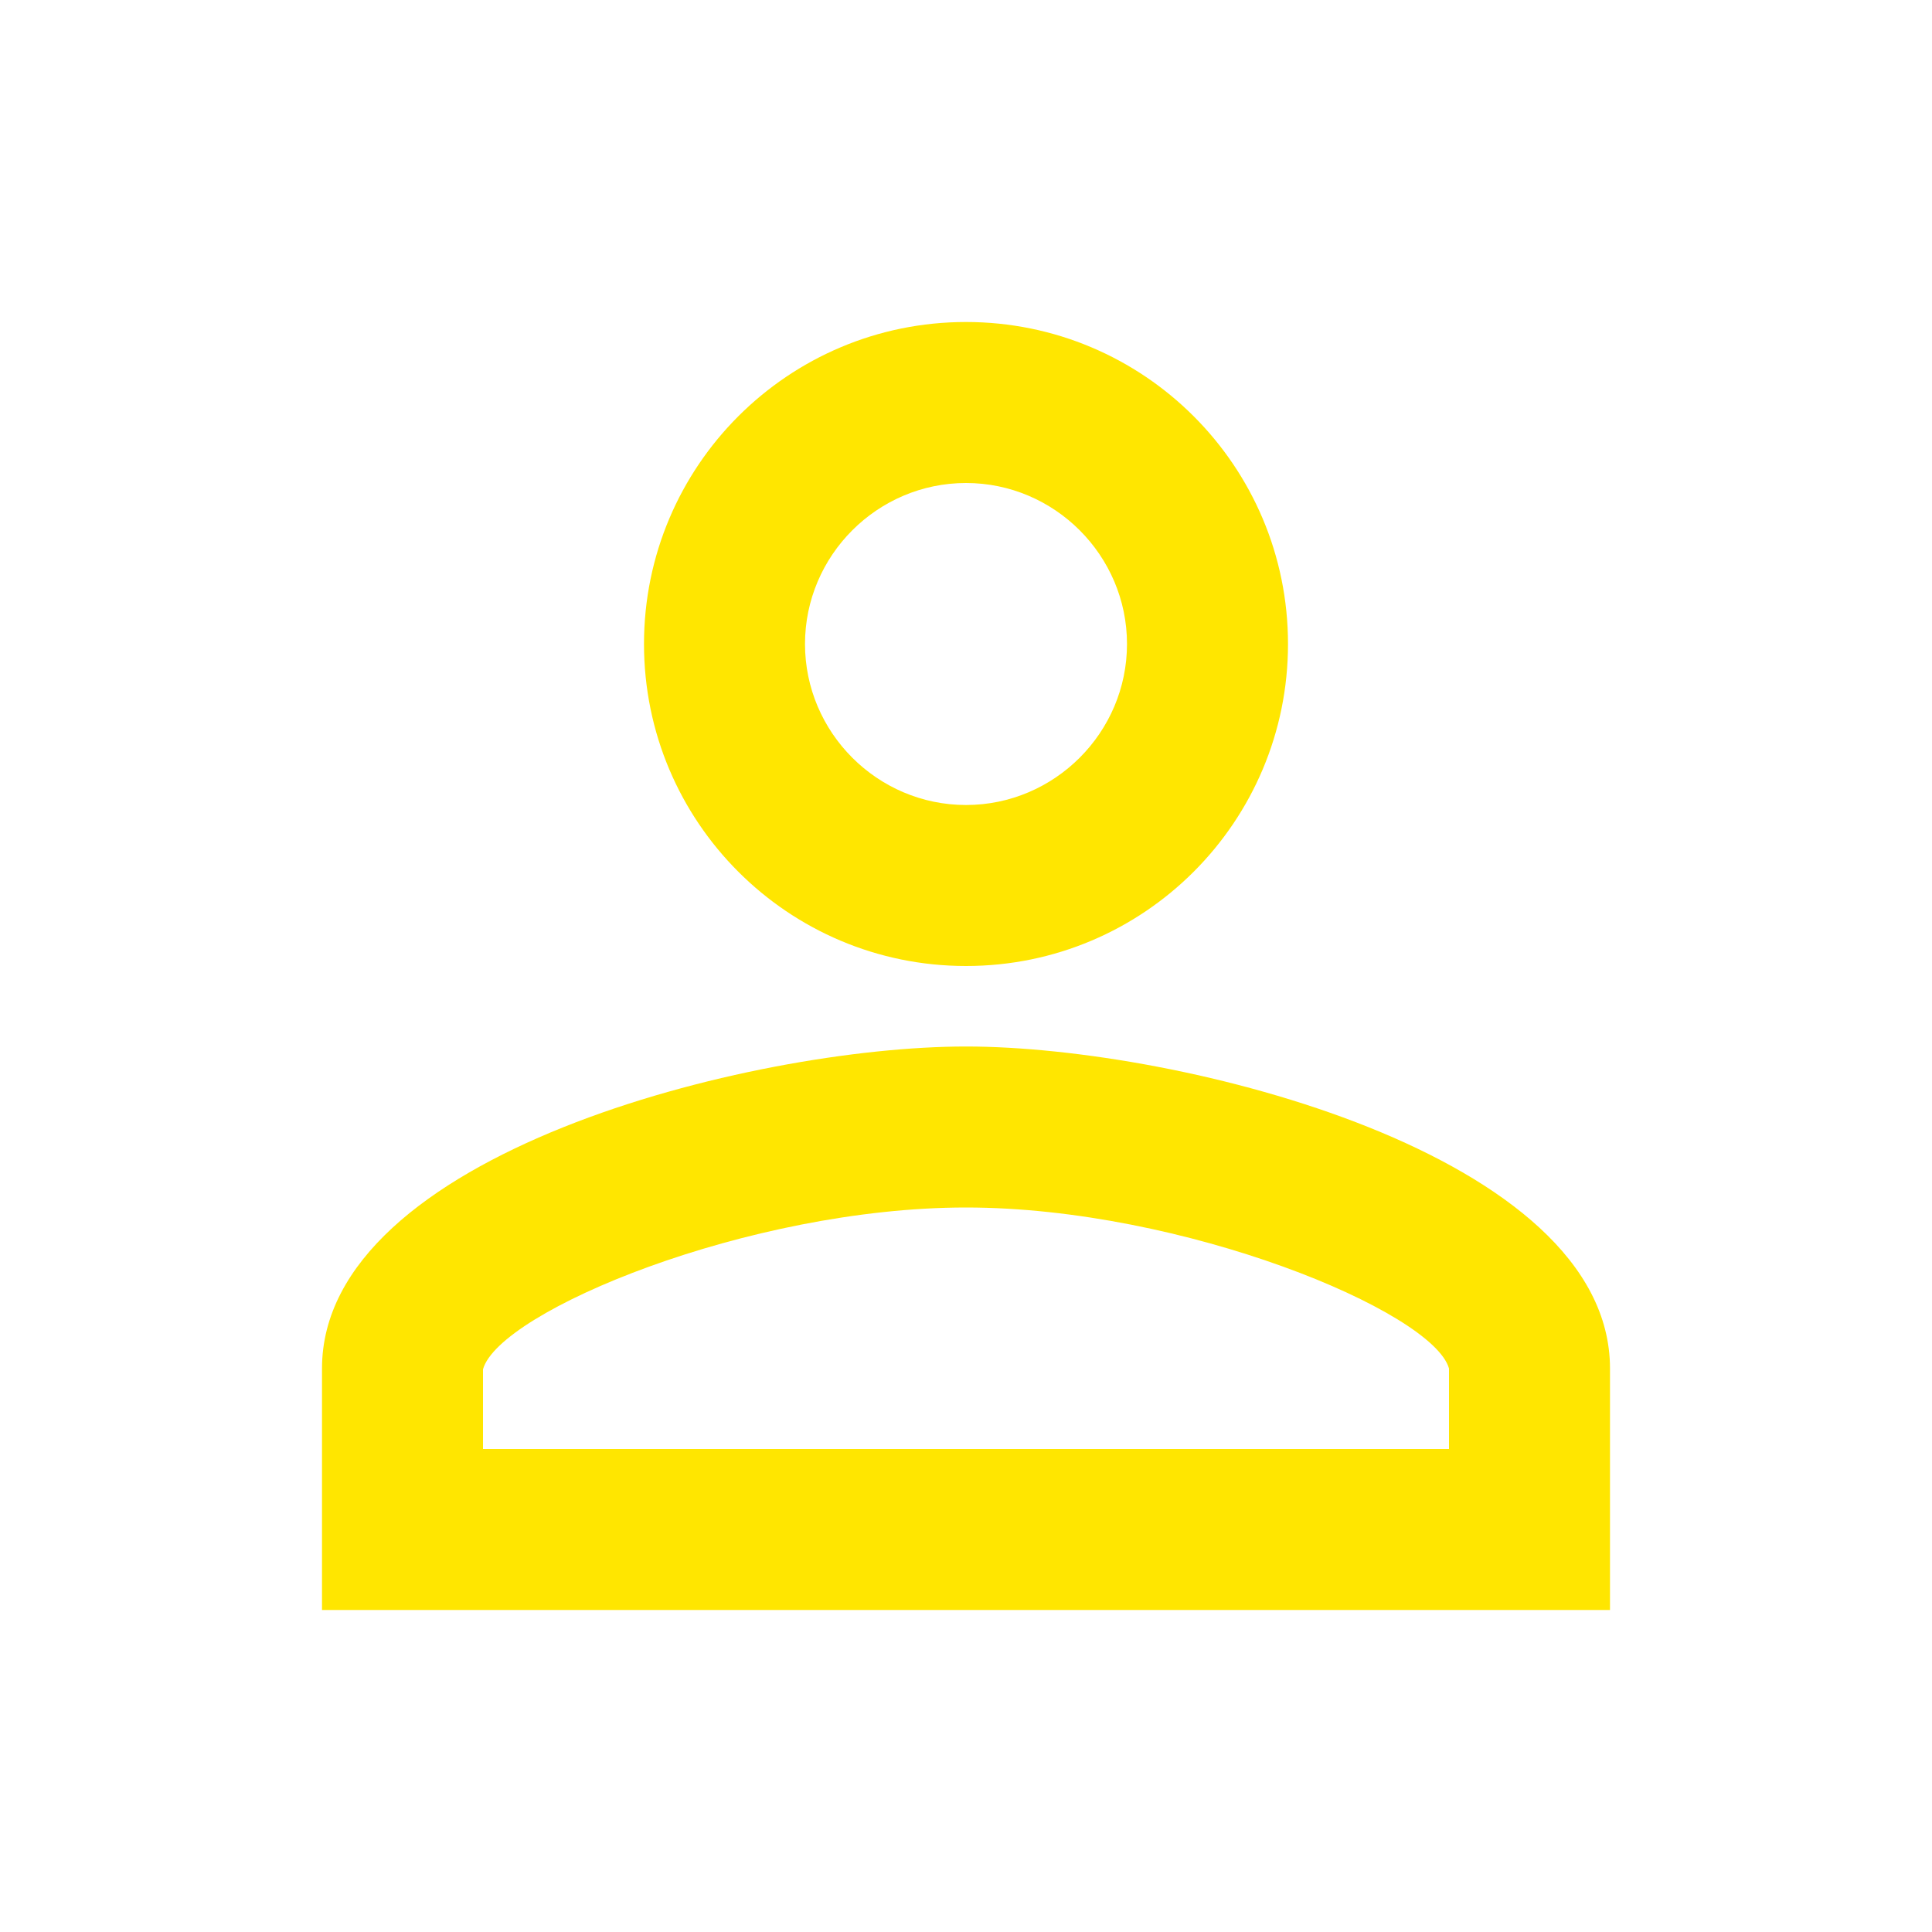
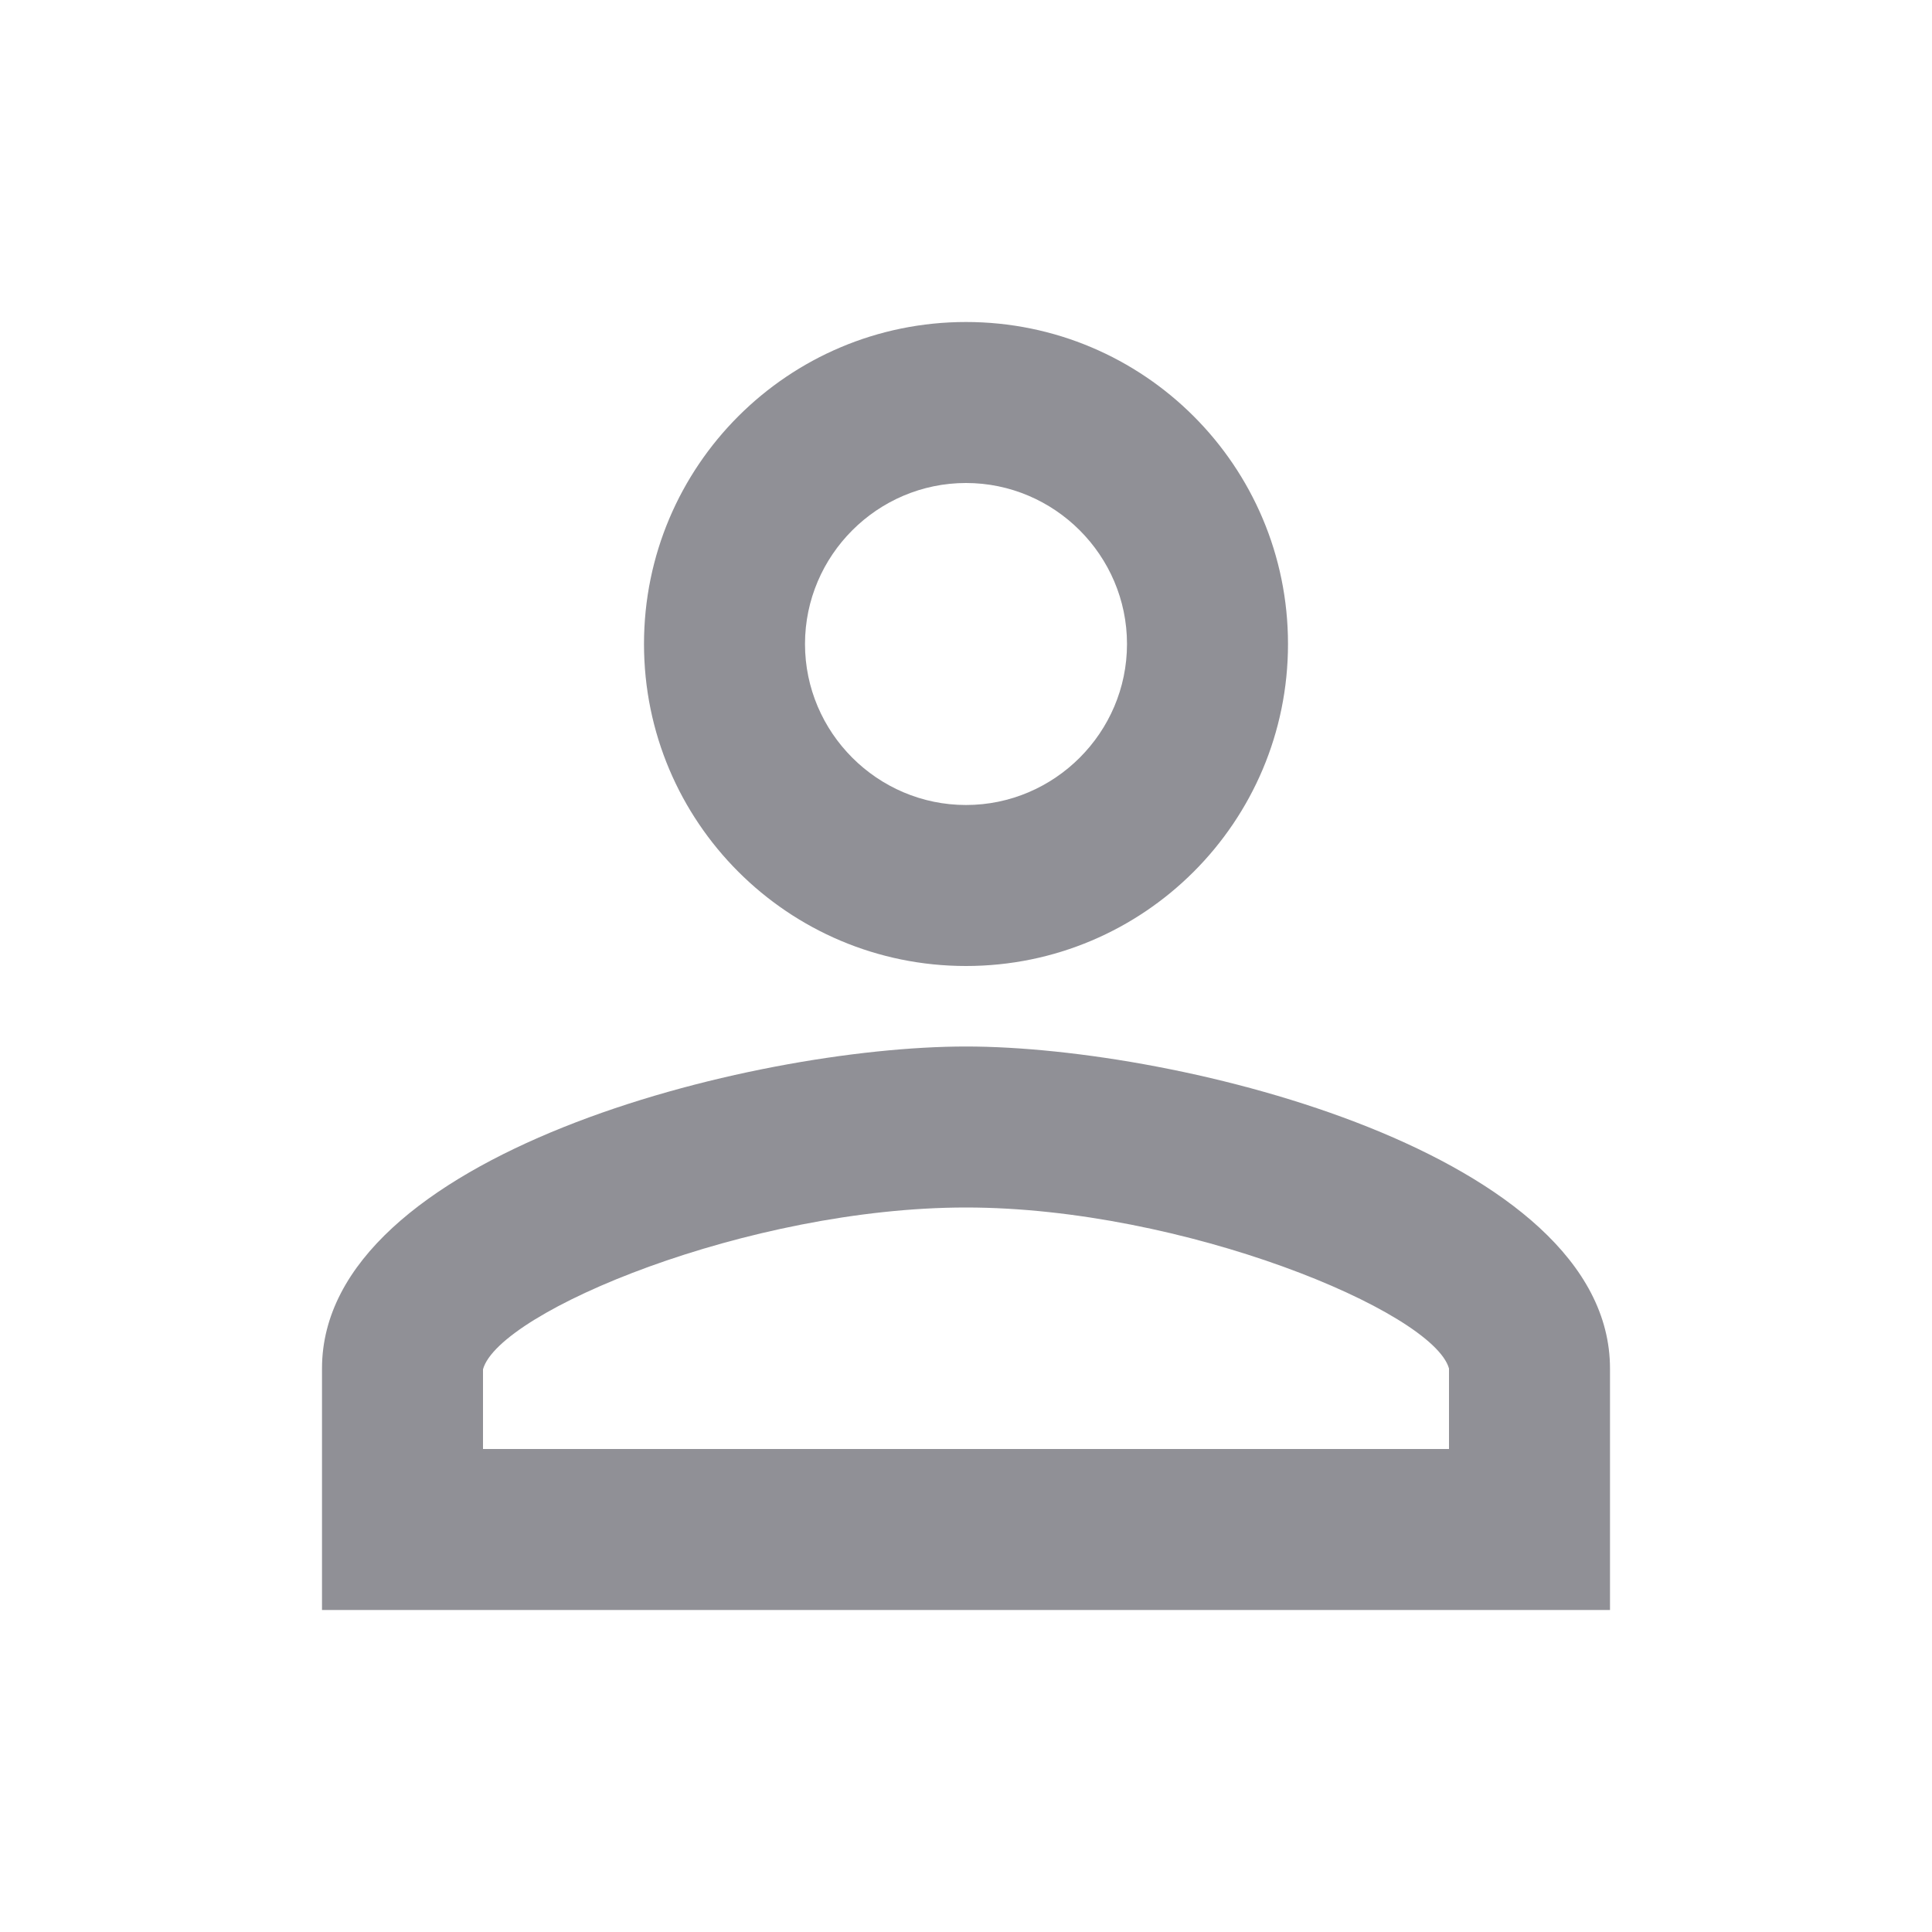
<svg xmlns="http://www.w3.org/2000/svg" width="24" height="24" viewBox="0 0 24 24" fill="none">
-   <path fill-rule="evenodd" clip-rule="evenodd" d="M12 4C9.79 4 8 5.79 8 8C8 10.21 9.79 12 12 12C14.21 12 16 10.21 16 8C16 5.79 14.21 4 12 4ZM14 8C14 6.9 13.1 6 12 6C10.9 6 10 6.9 10 8C10 9.1 10.9 10 12 10C13.1 10 14 9.1 14 8ZM18 17C17.8 16.29 14.7 15 12 15C9.3 15 6.2 16.29 6 17.01V18H18V17ZM4 17C4 14.34 9.33 13 12 13C14.67 13 20 14.34 20 17V20H4V17Z" fill="#FFE600" />
+   <path fill-rule="evenodd" clip-rule="evenodd" d="M12 4C9.79 4 8 5.79 8 8C8 10.21 9.79 12 12 12C14.21 12 16 10.21 16 8C16 5.79 14.21 4 12 4ZM14 8C14 6.9 13.1 6 12 6C10.9 6 10 6.9 10 8C10 9.1 10.9 10 12 10C13.1 10 14 9.1 14 8ZM18 17C17.8 16.29 14.7 15 12 15C9.3 15 6.2 16.29 6 17.01V18H18V17ZM4 17C4 14.34 9.33 13 12 13C14.67 13 20 14.34 20 17V20H4V17Z" fill="#909096" />
</svg>
